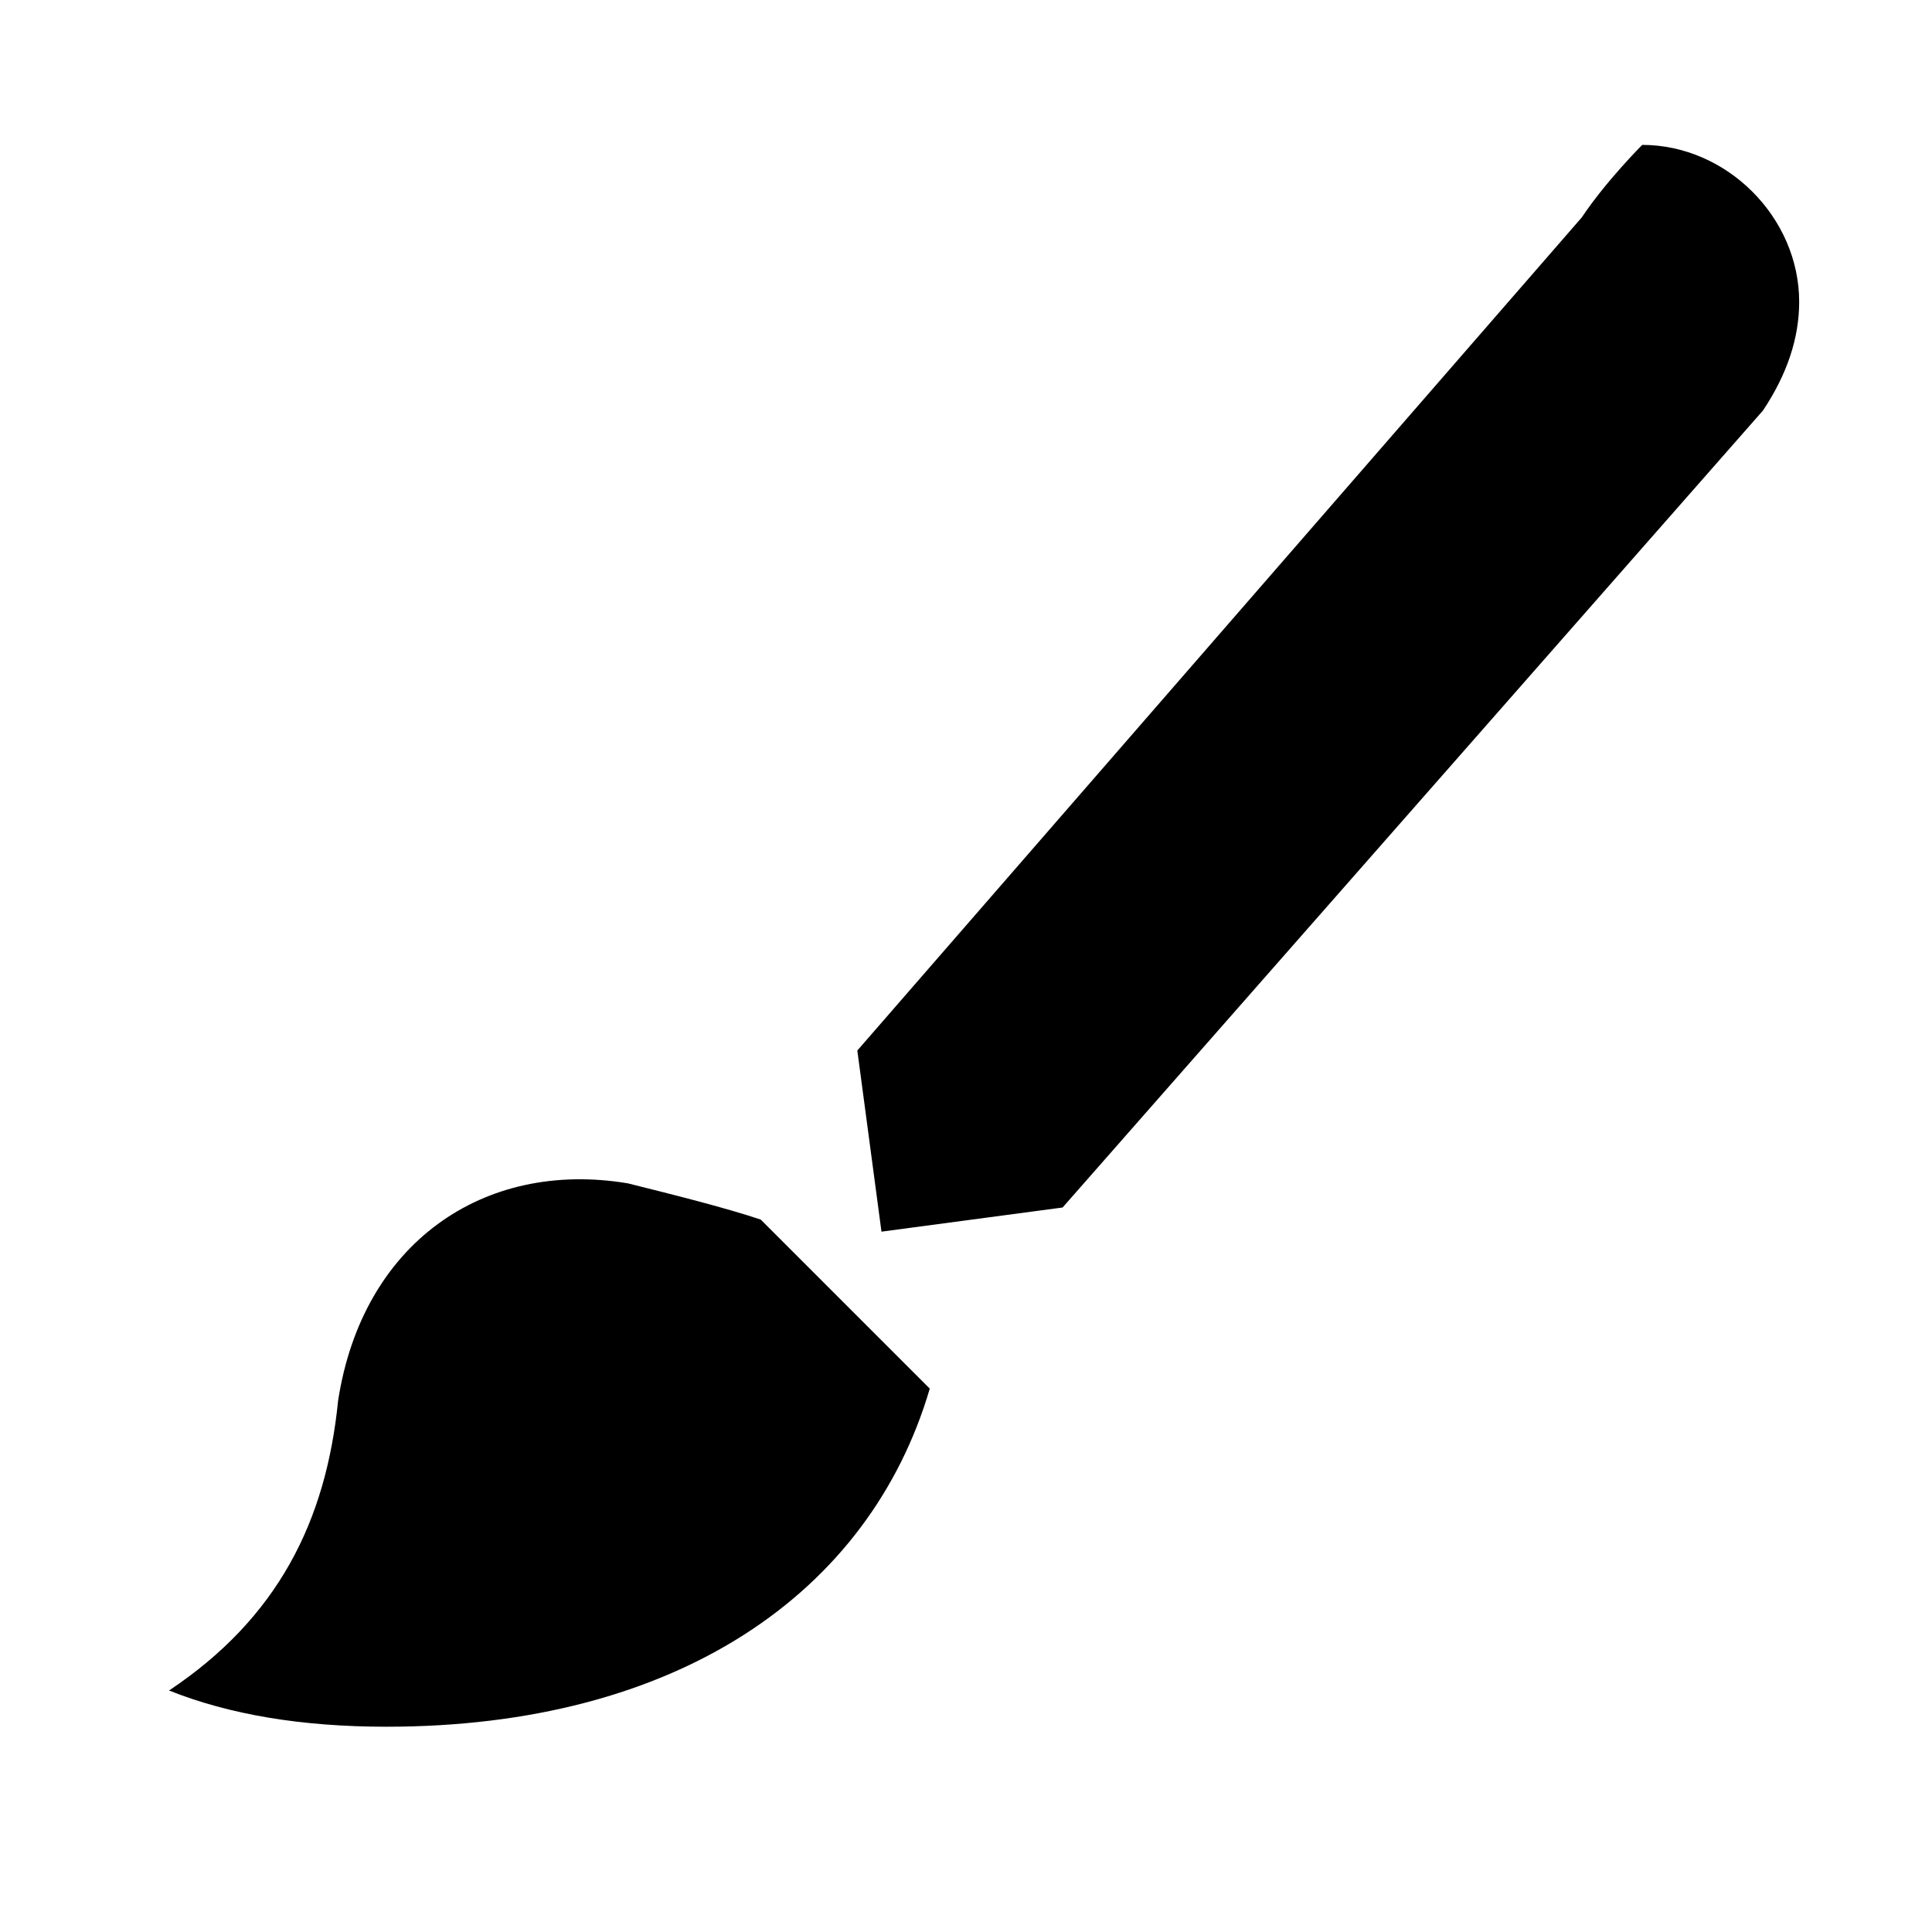
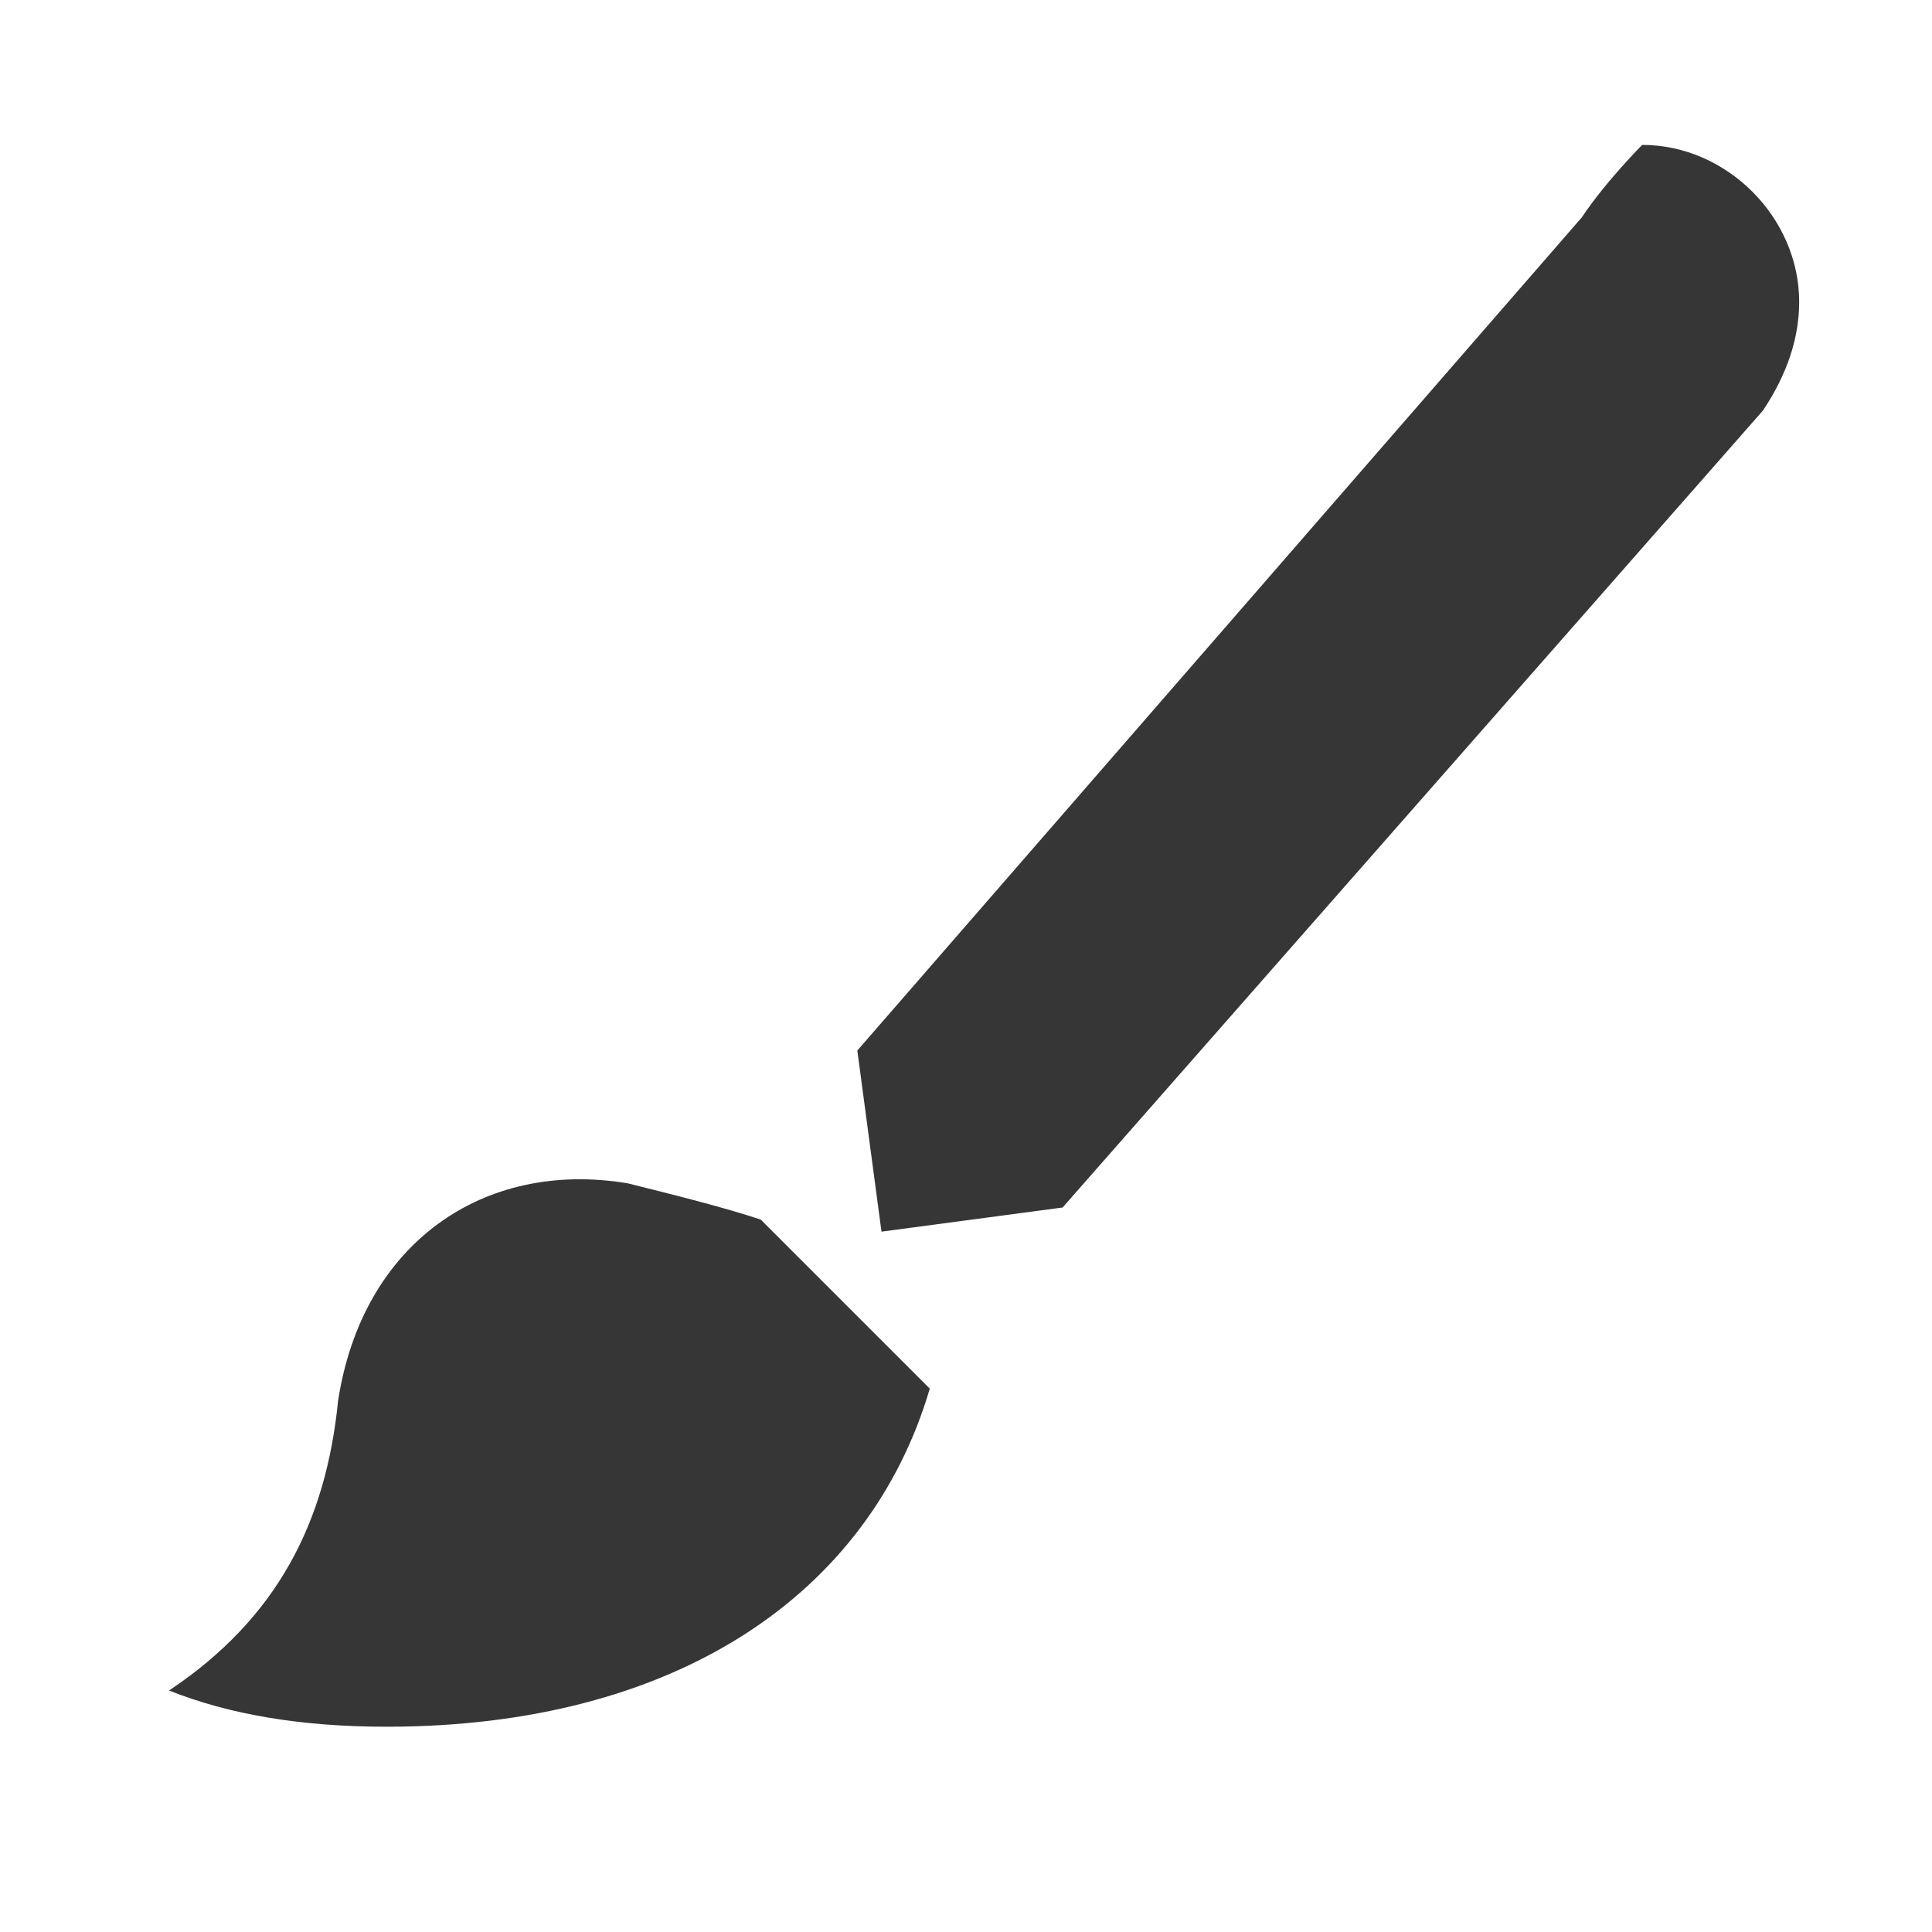
<svg xmlns="http://www.w3.org/2000/svg" width="16" height="16" viewBox="0 0 16 16">
-   <path fill="currentColor" d="M13.6 1.2c.7 0 1.3.6 1.3 1.3 0 .3-.1.6-.3.9L8.8 10l-1.5.2-.2-1.5 6-6.9c.2-.3.5-.6.5-.6zM6.3 10.1l1.4 1.4c-.5 1.7-2.1 2.8-4.5 2.8-.7 0-1.3-.1-1.8-.3.9-.6 1.3-1.4 1.4-2.4.2-1.3 1.2-2 2.4-1.8.4.1.8.2 1.1.3z" />
+   <defs>
+     <style id="current-color-scheme" type="text/css">.ColorScheme-Text { color:#363636; }</style>
+   </defs>
+   <path class="ColorScheme-Text" fill="currentColor" d="M13.6 1.2c.7 0 1.3.6 1.3 1.3 0 .3-.1.6-.3.9L8.8 10l-1.5.2-.2-1.5 6-6.9c.2-.3.5-.6.5-.6zM6.3 10.1l1.4 1.4c-.5 1.7-2.1 2.8-4.5 2.8-.7 0-1.3-.1-1.8-.3.9-.6 1.3-1.4 1.4-2.4.2-1.3 1.2-2 2.4-1.8.4.1.8.2 1.1.3z" />
</svg>
